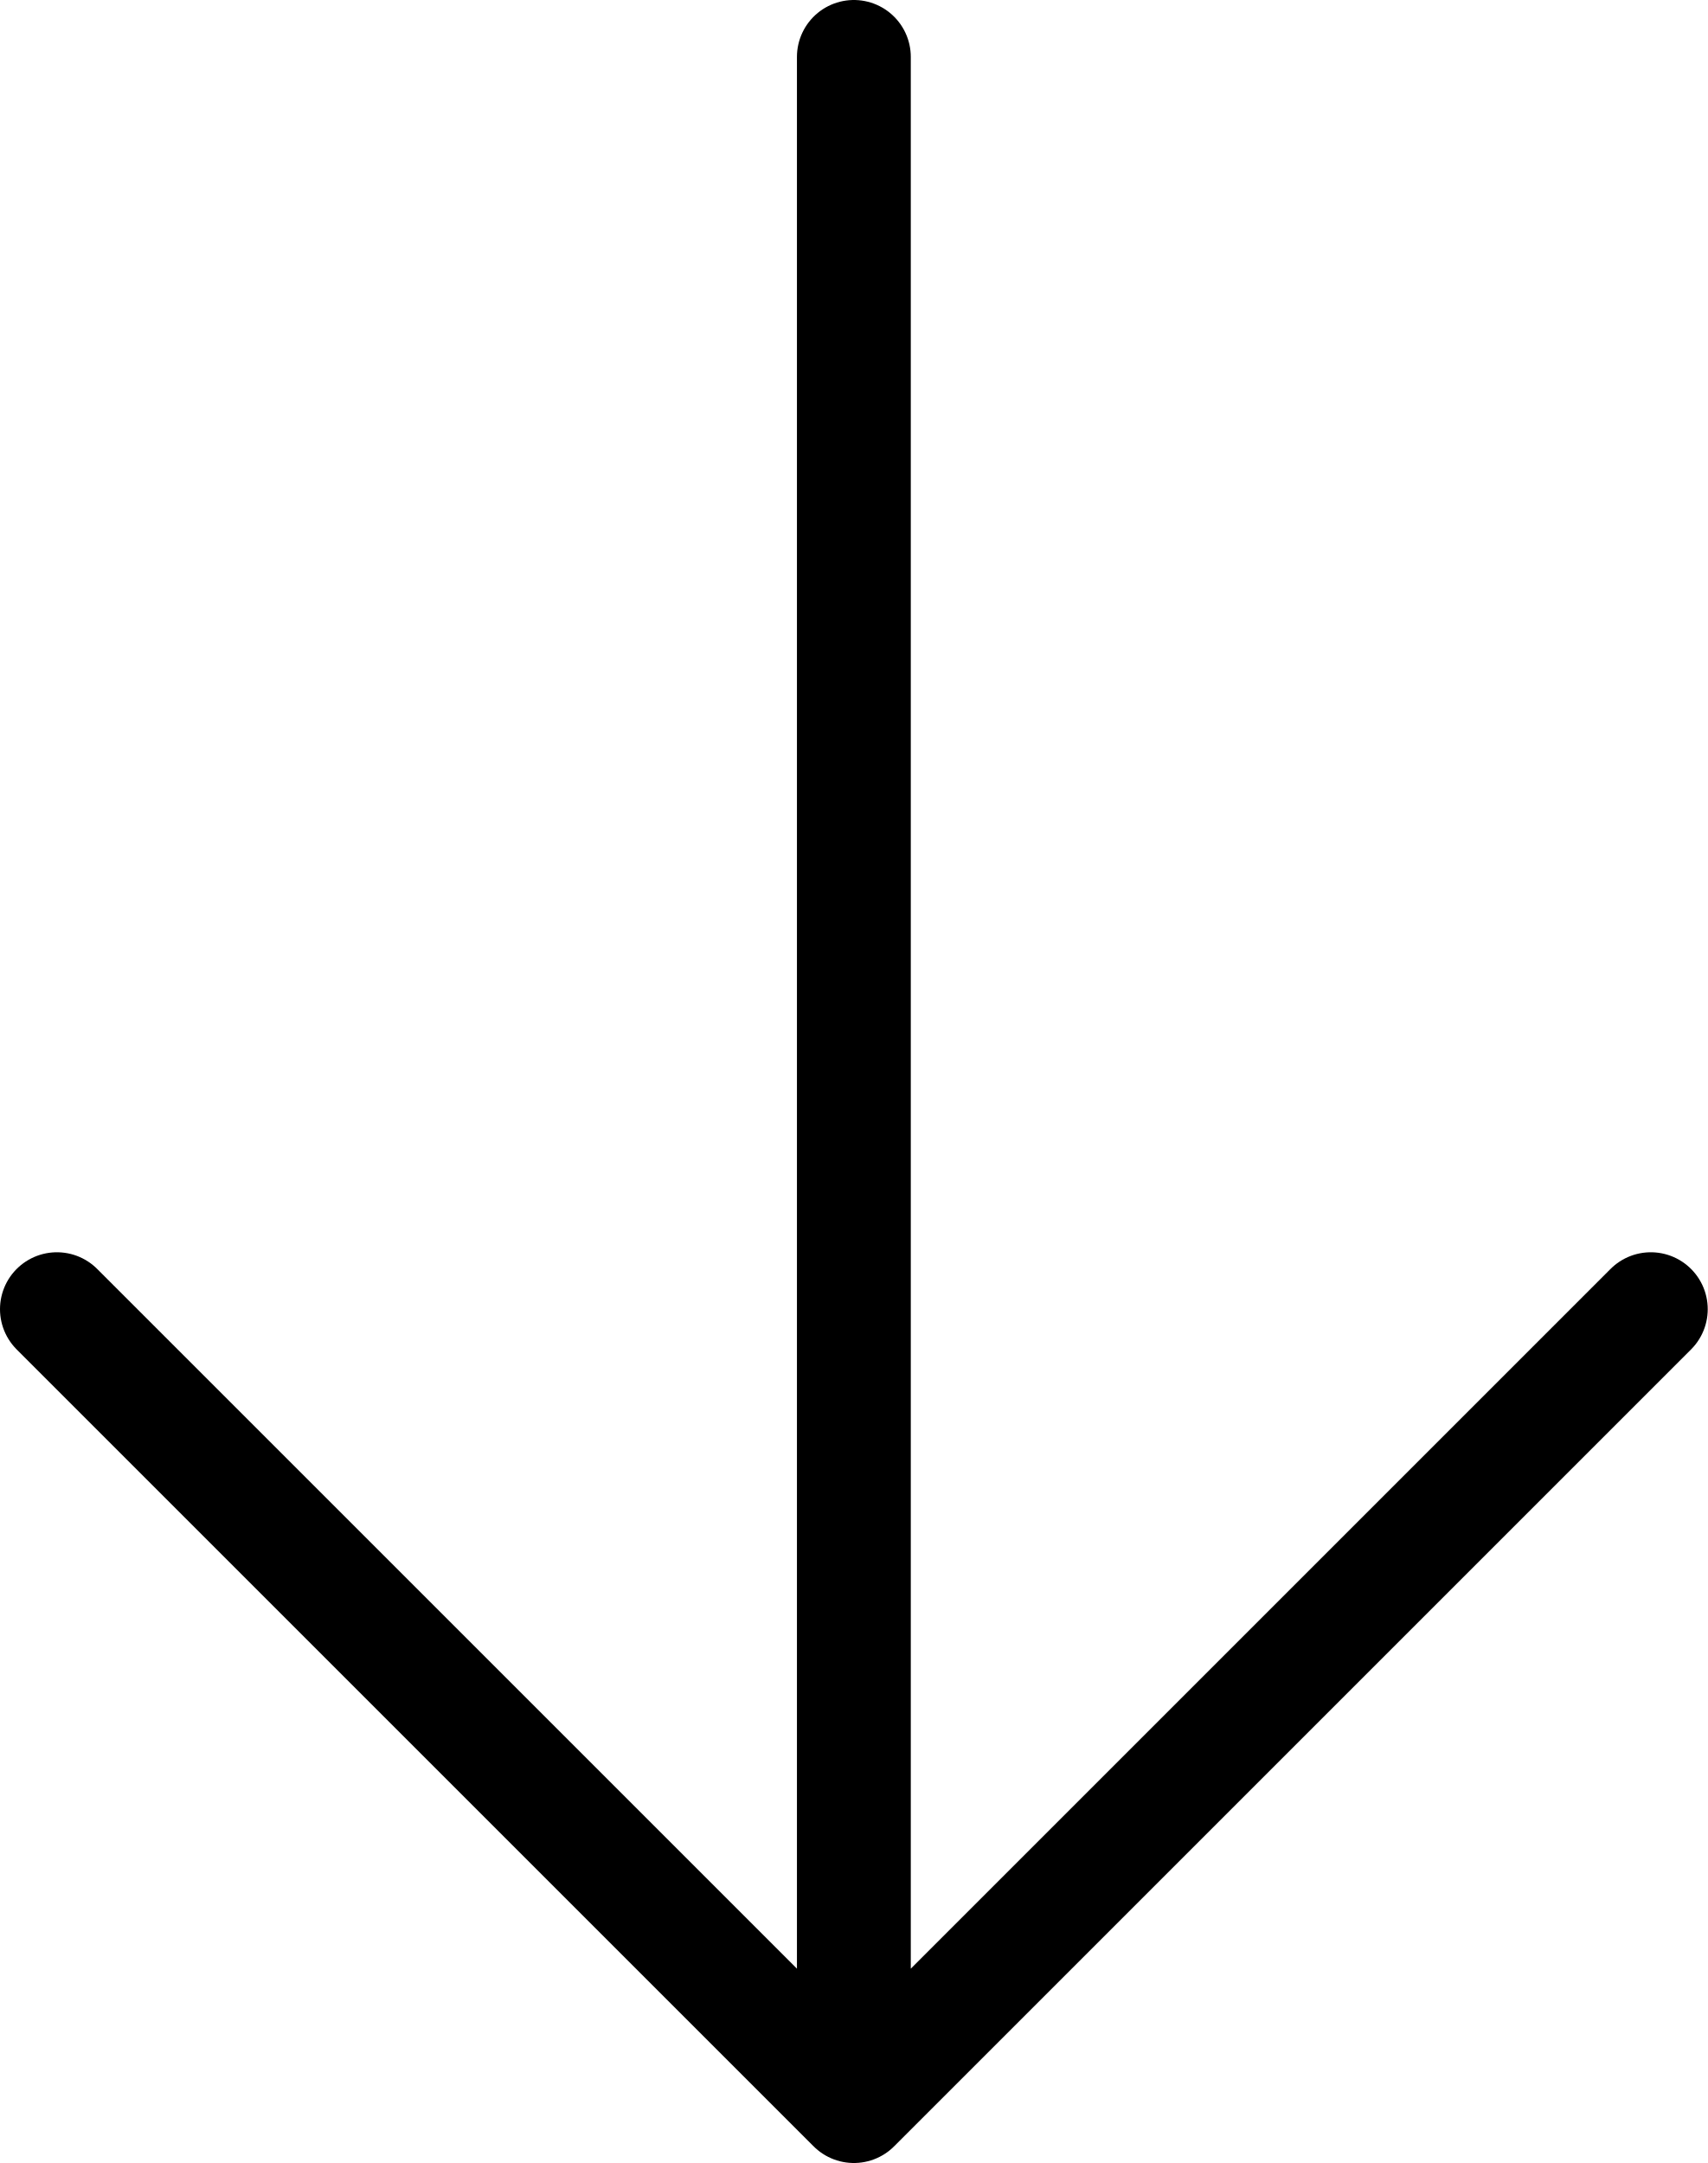
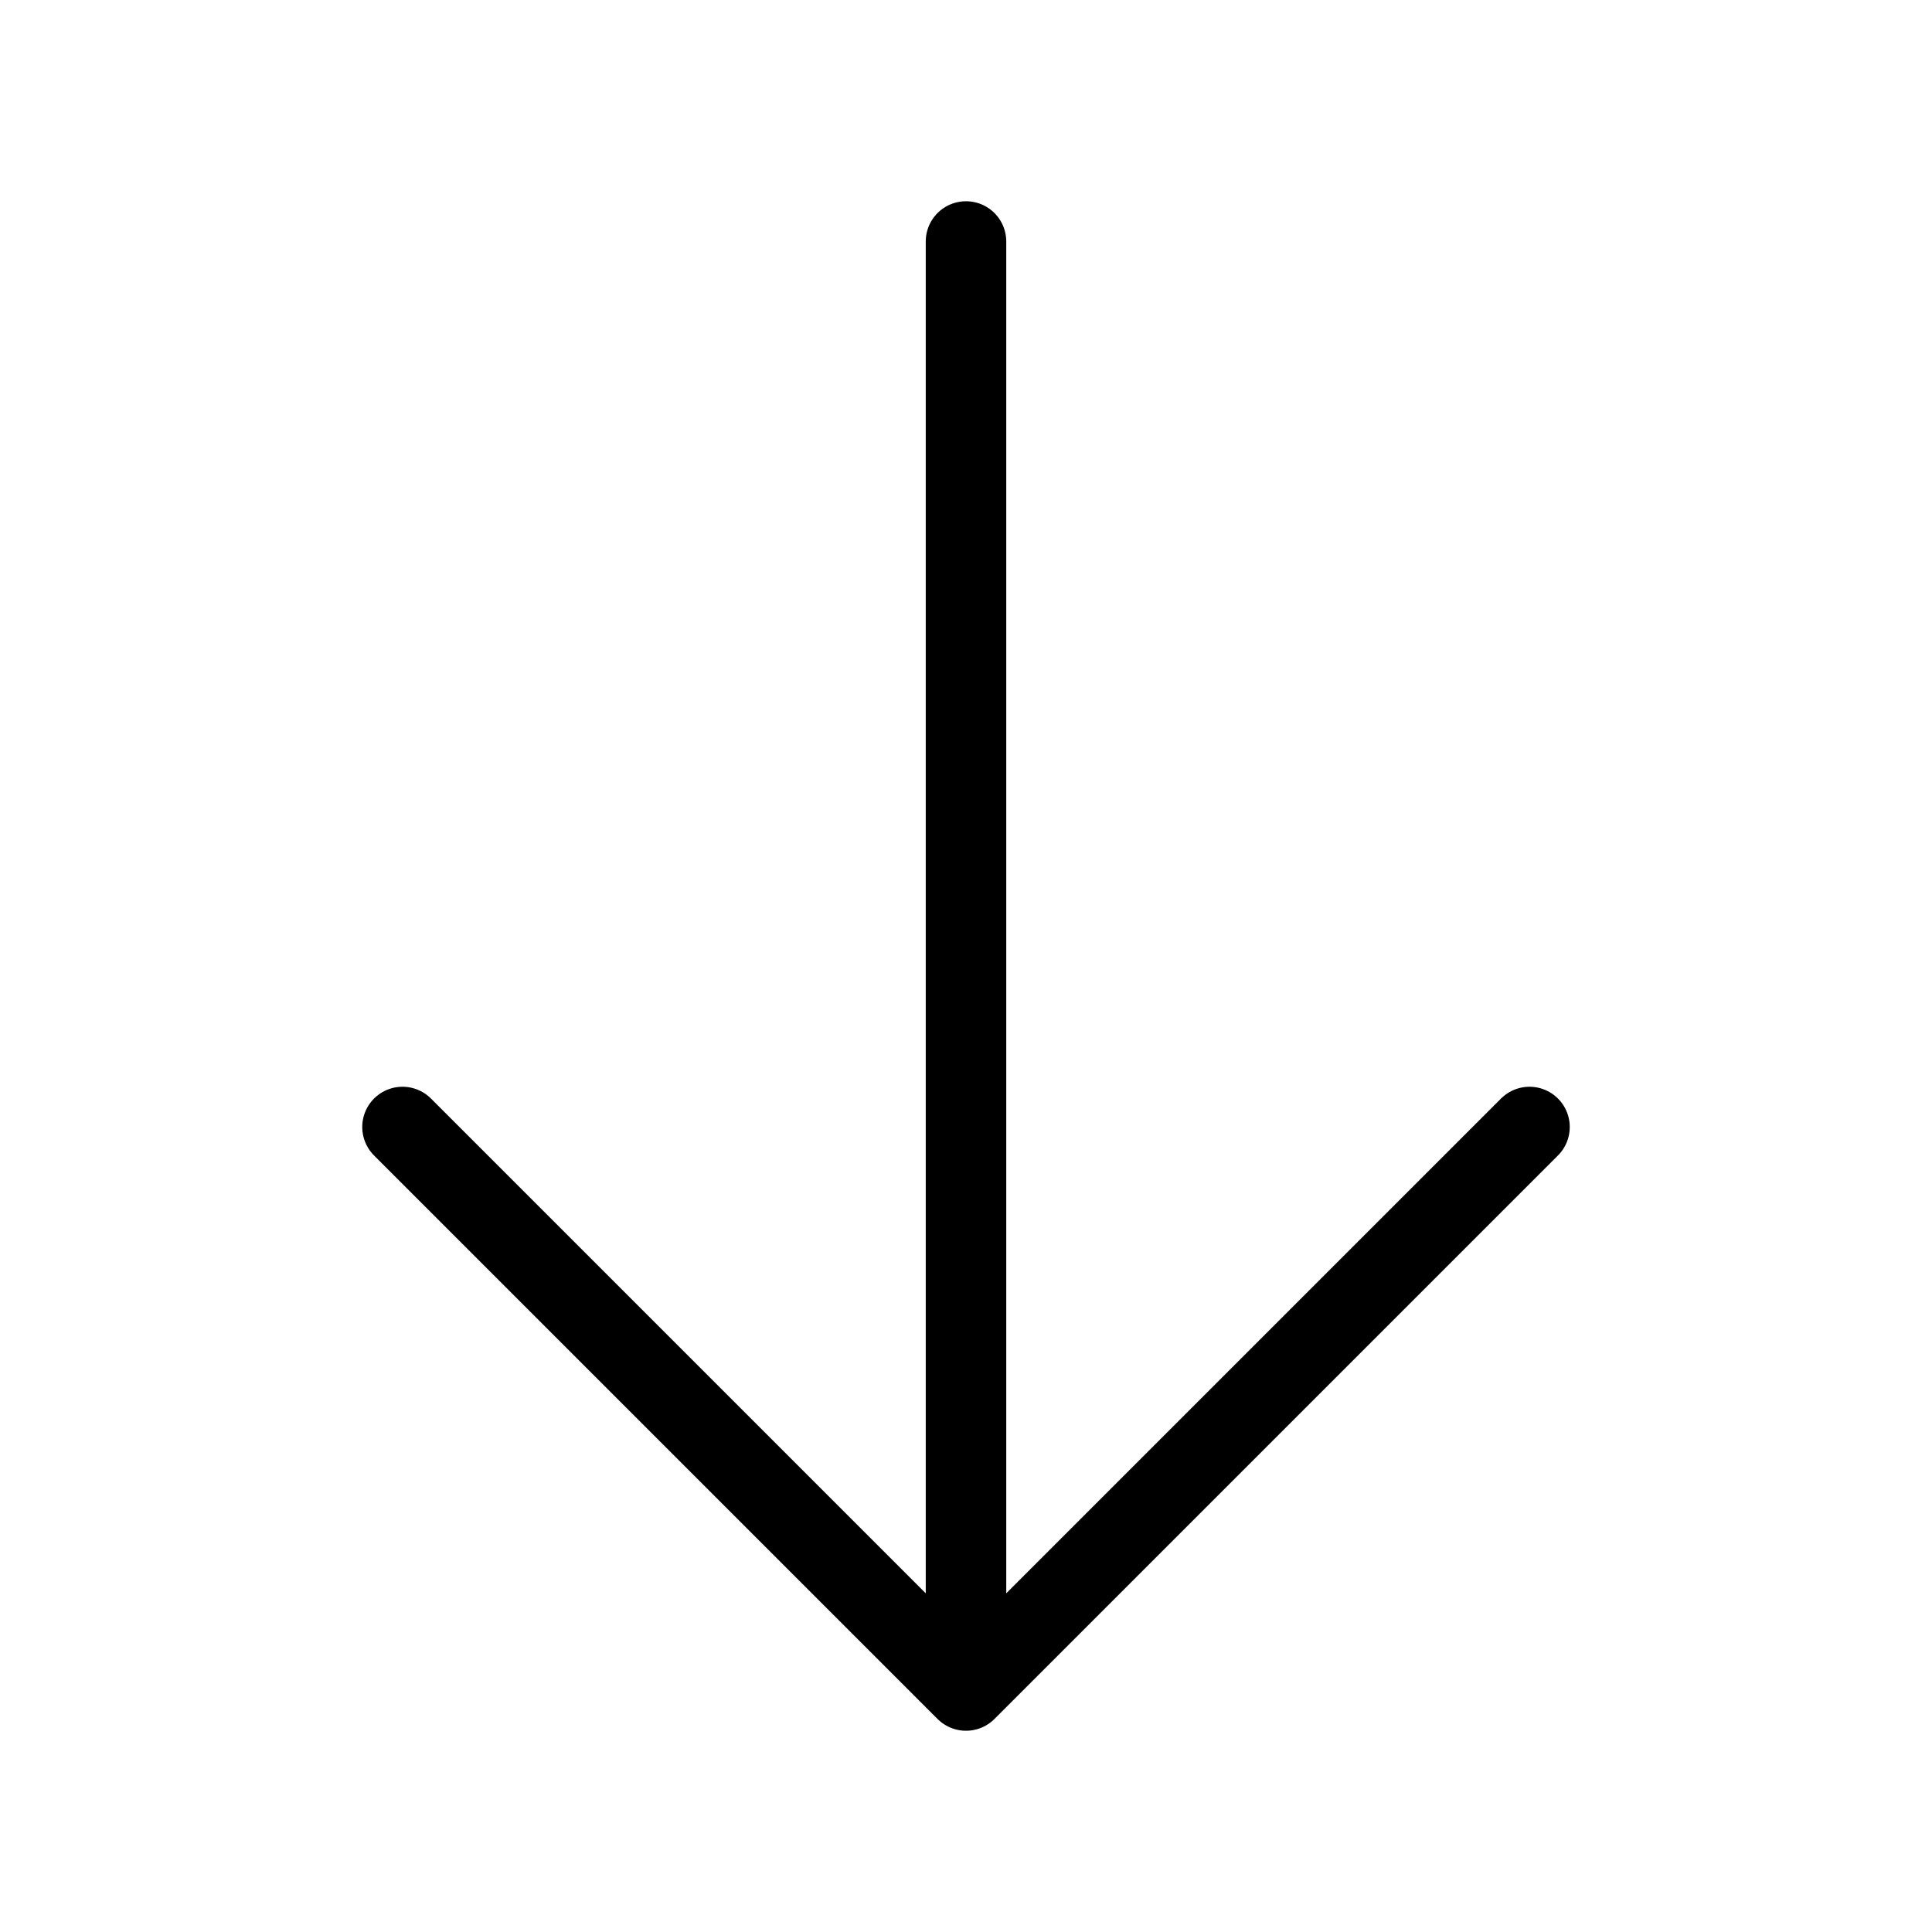
- <svg xmlns="http://www.w3.org/2000/svg" overflow="visible" style="display: block;" width="15" height="19" viewBox="0 0 15 19" fill="none">
-   <g id="Group 264">
-     <path id="Vector" d="M7.5 0.5L7.5 18.5M0.5 11.5L7.5 18.5L14.5 11.5" stroke="black" stroke-linecap="round" stroke-linejoin="round" />
+ <svg xmlns="http://www.w3.org/2000/svg" width="24" height="24" viewBox="0 0 24 24" fill="none">
+   <g transform="translate(4.5 2.5)">
+     <g id="Group 264">
+       <path id="Vector" d="M7.5 0.5L7.5 18.5M0.5 11.5L7.5 18.5L14.5 11.5" stroke="black" stroke-linecap="round" stroke-linejoin="round" stroke-width="1" vector-effect="non-scaling-stroke" />
+     </g>
  </g>
</svg>
